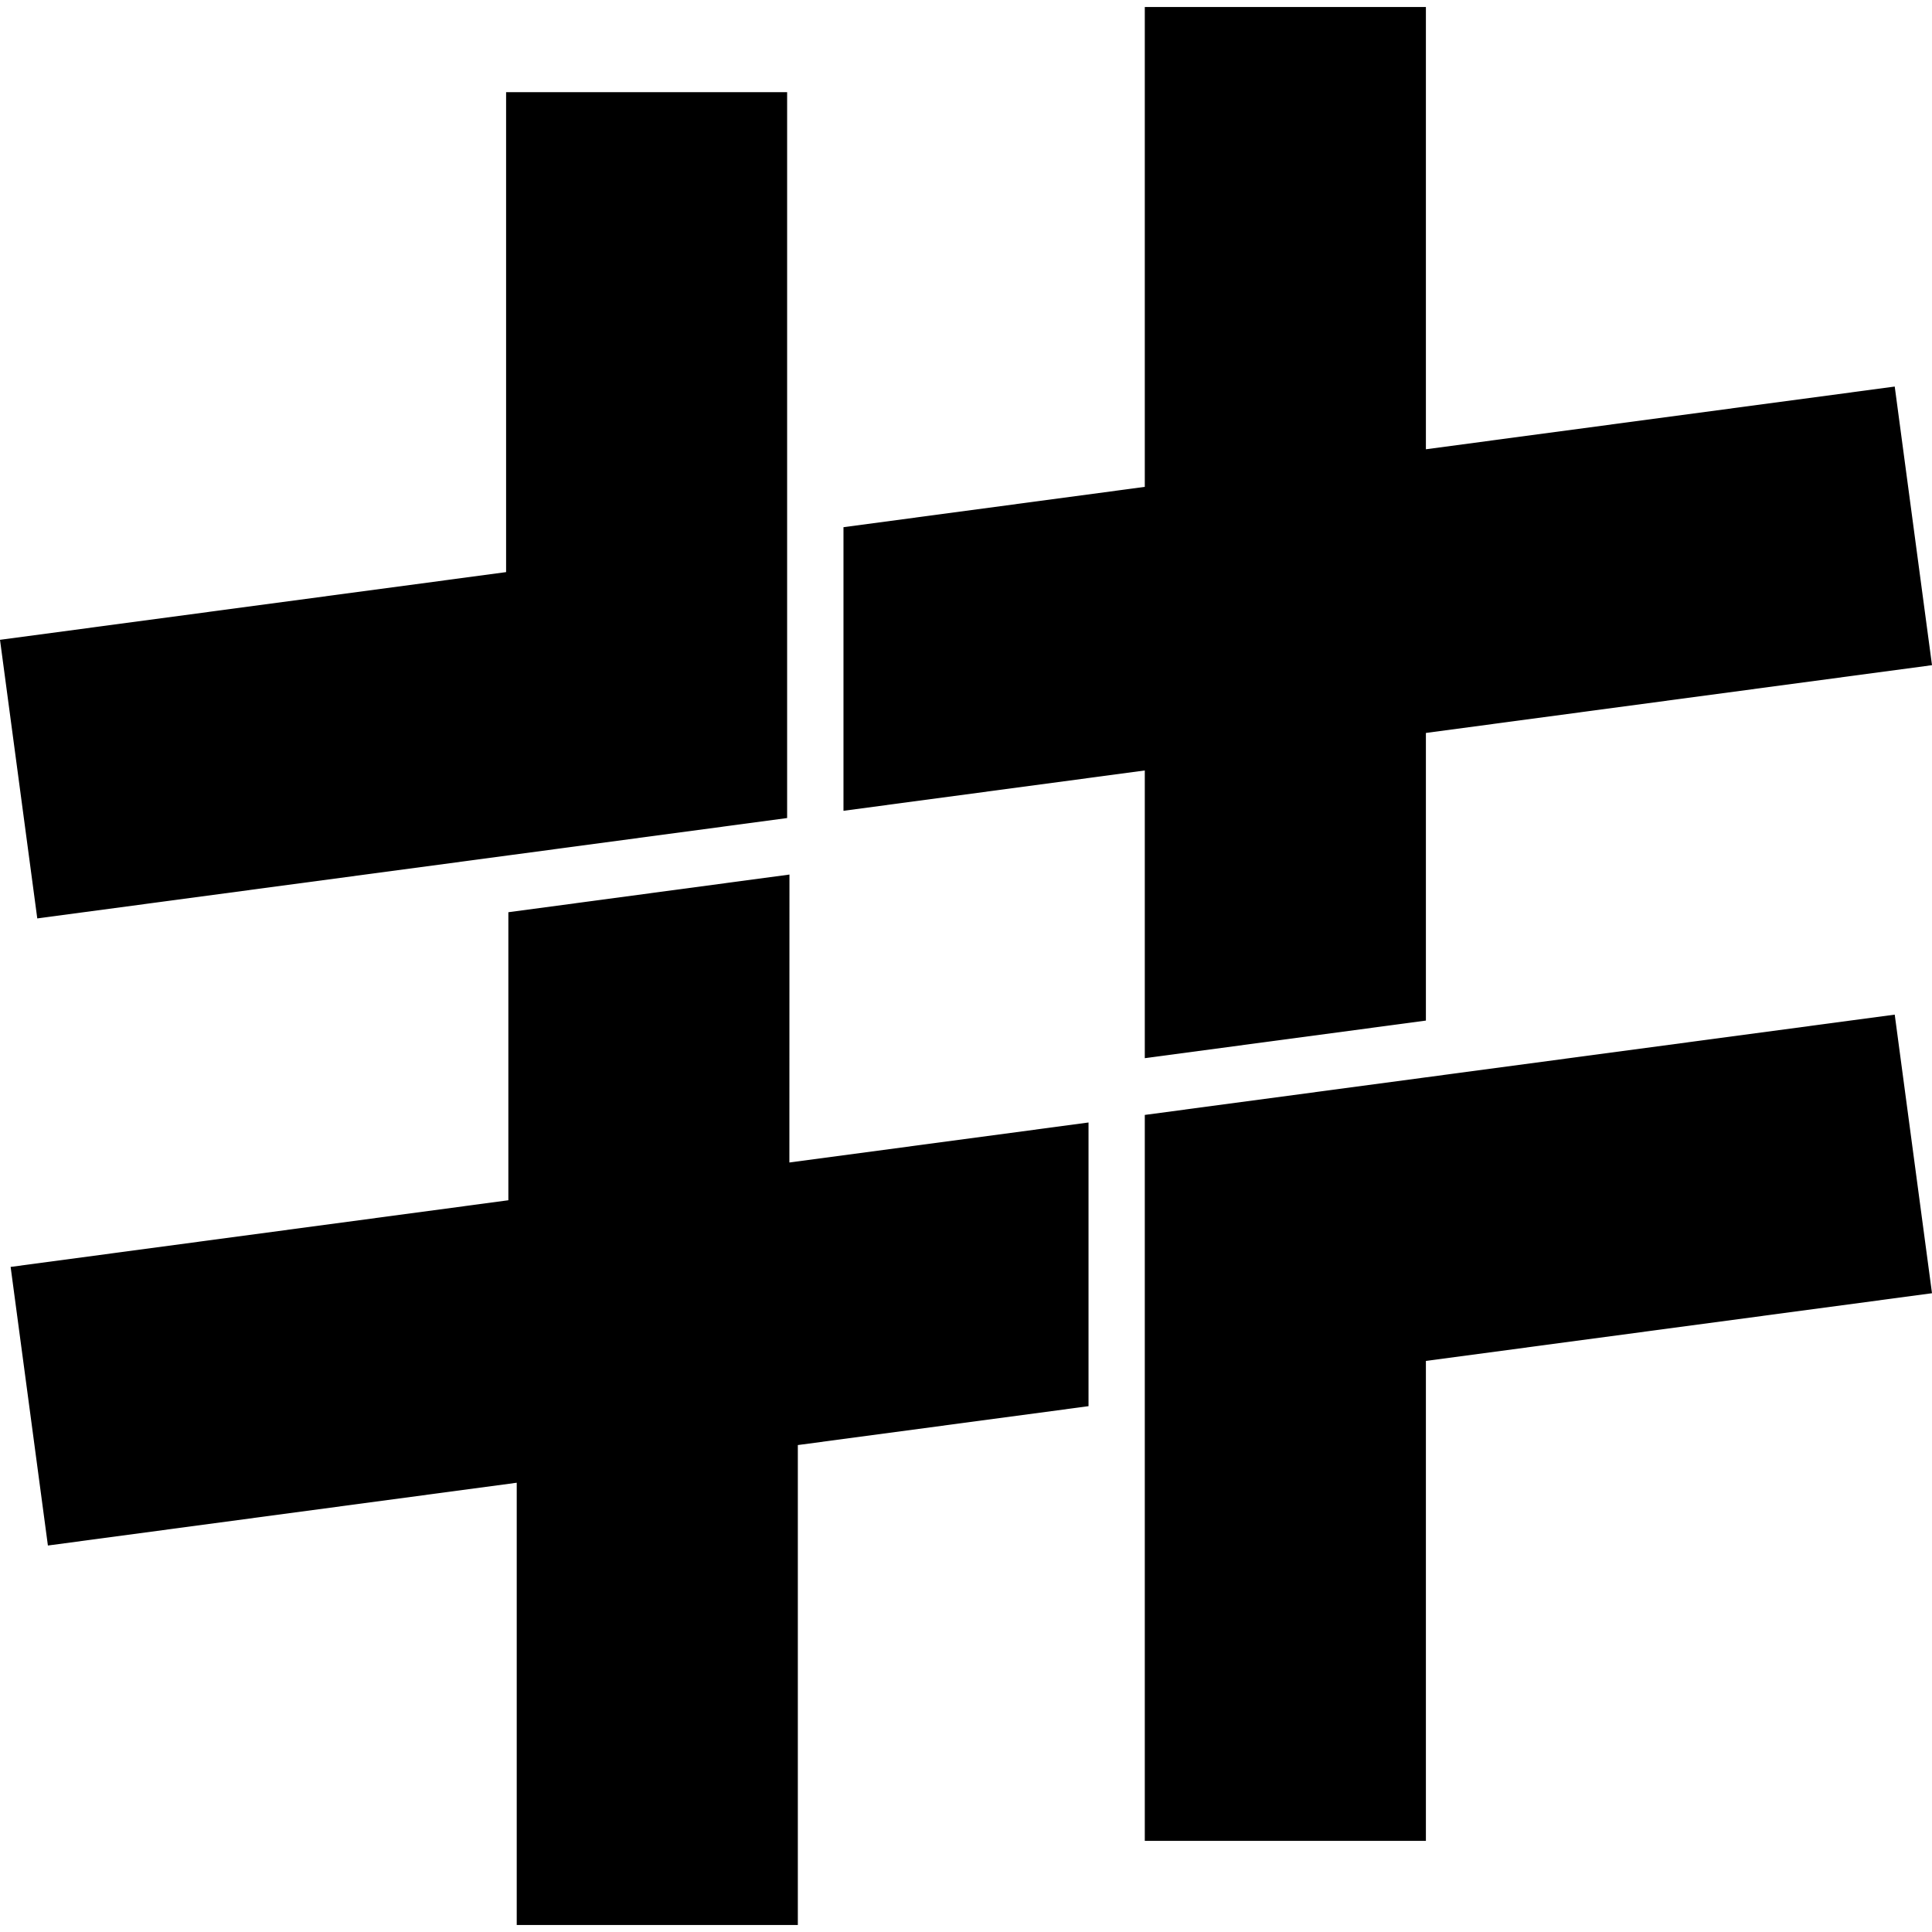
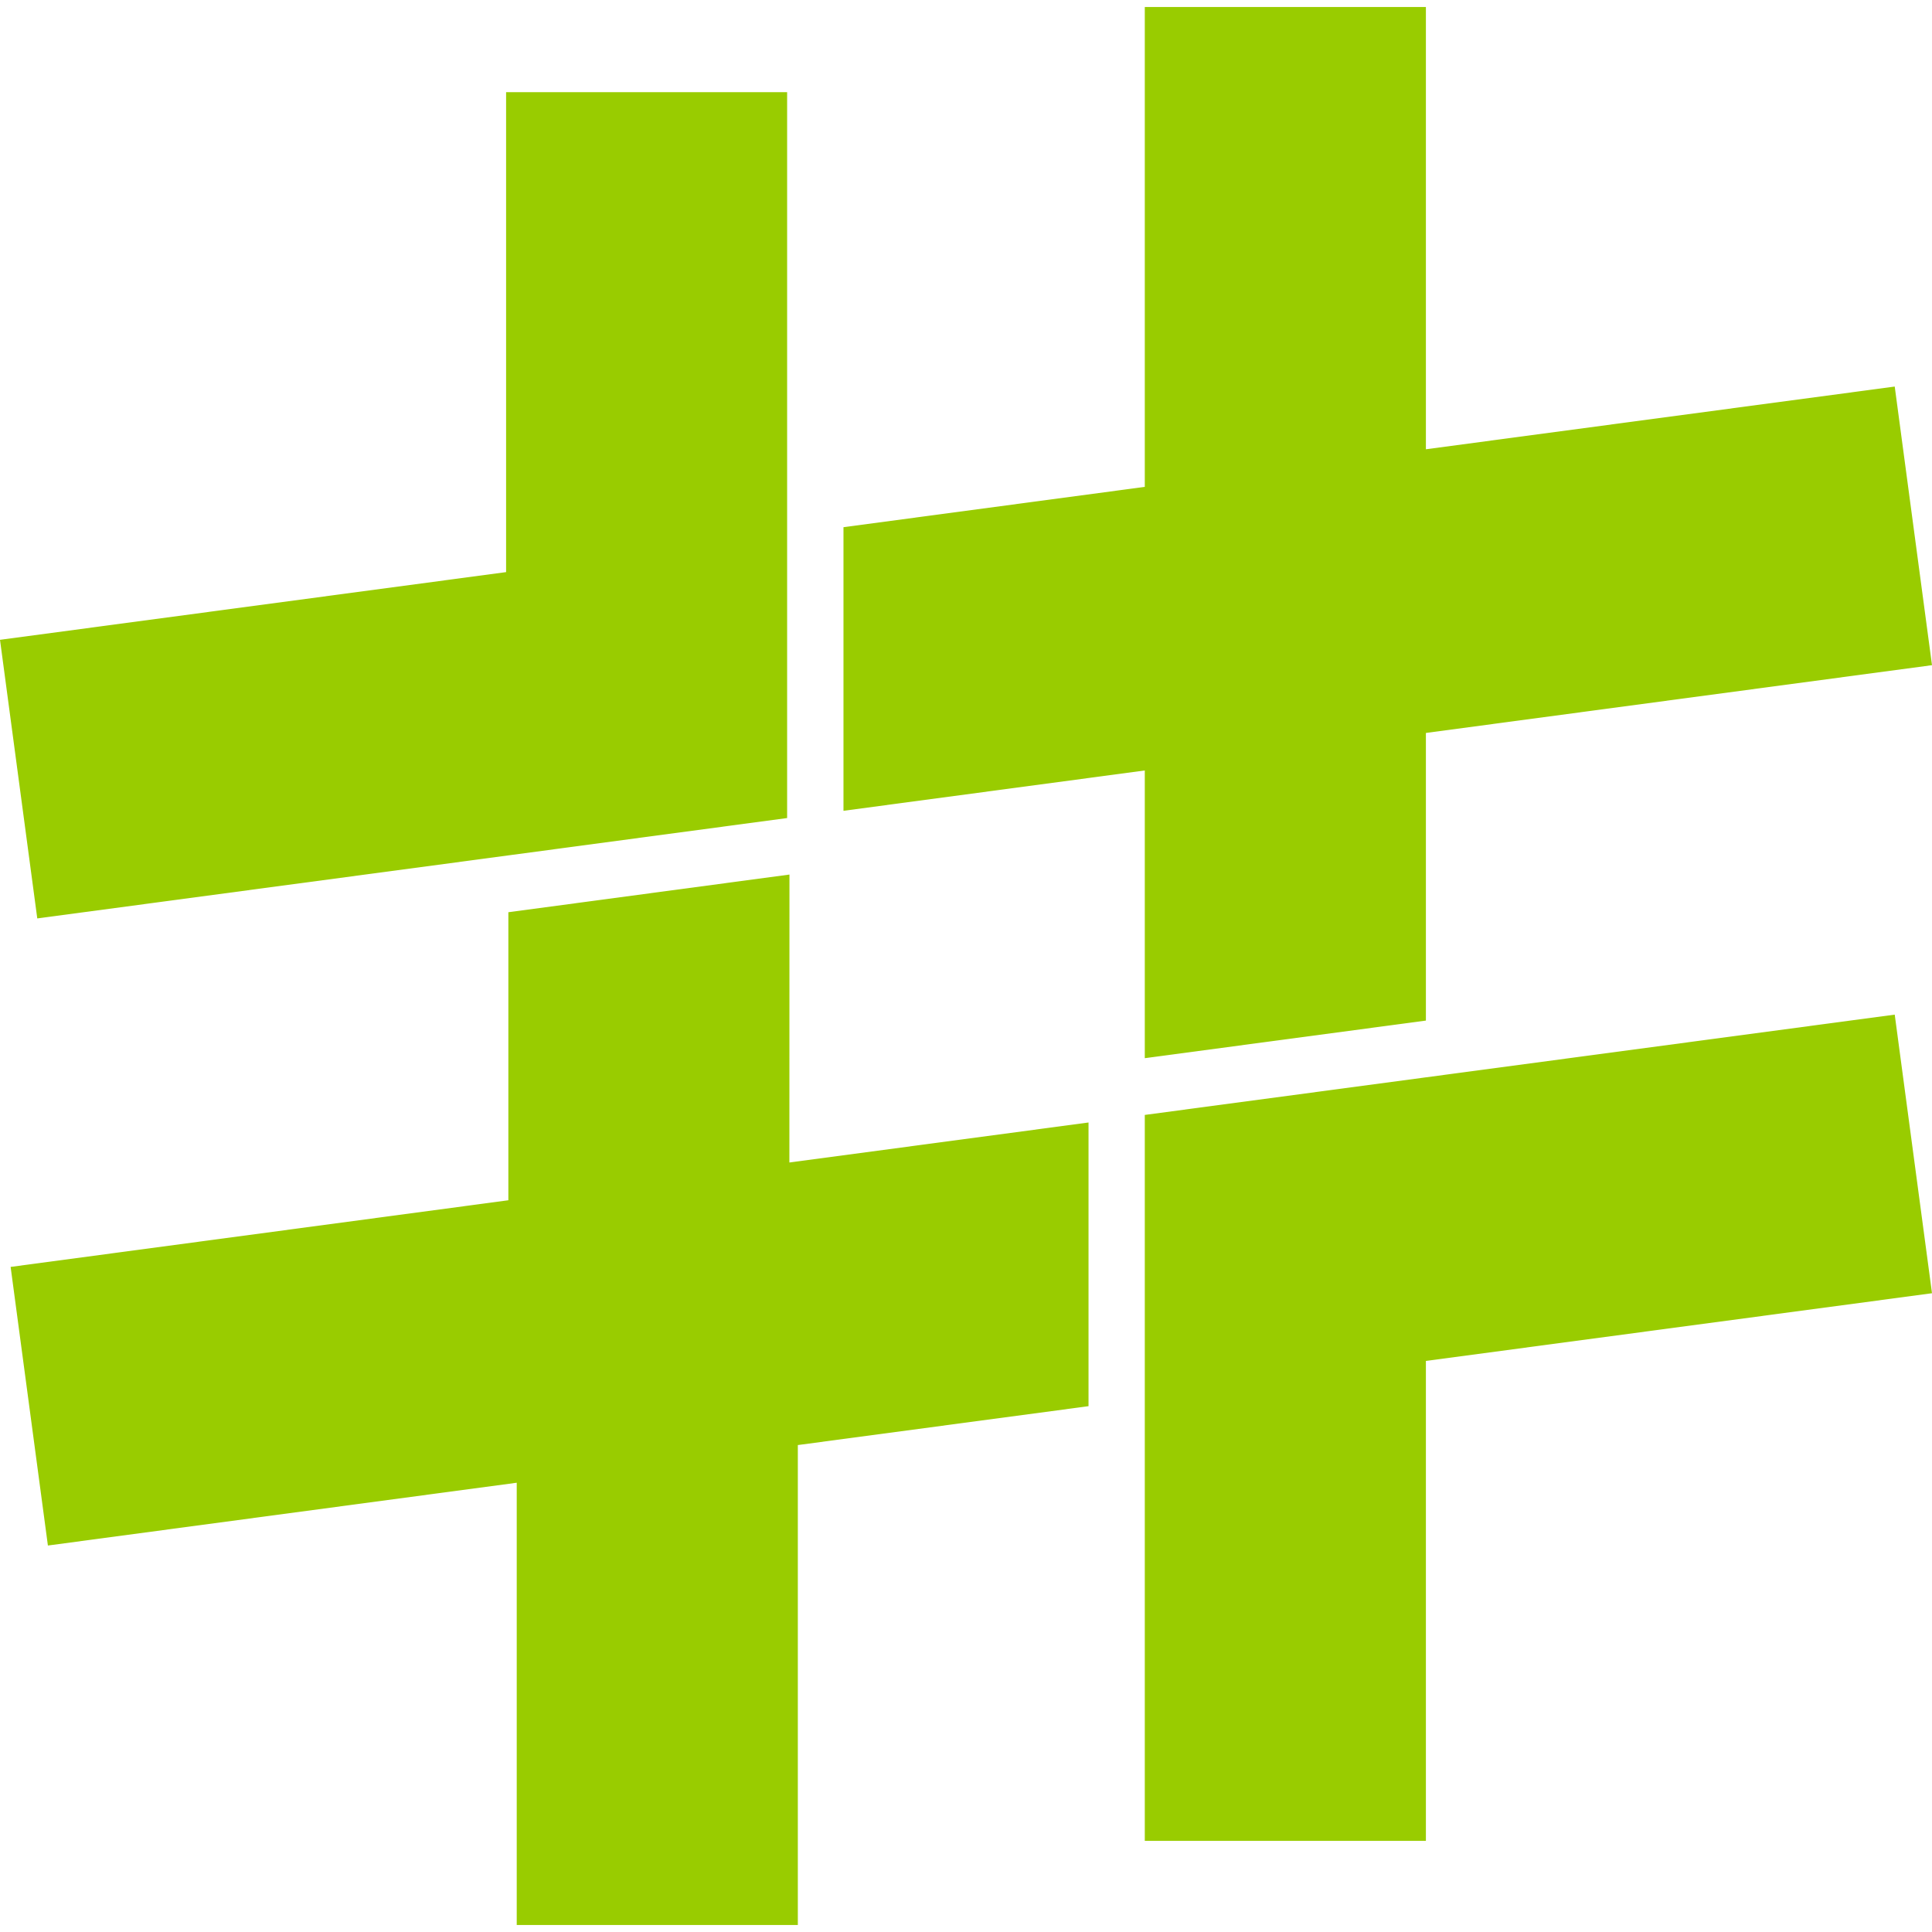
<svg xmlns="http://www.w3.org/2000/svg" role="img" viewBox="0 0 24 24">
-   <path d="M14.221.087v5.961l-3.743.501v3.523l3.743-.501v3.574l3.492-.467V9.105L24 8.263l-.463-3.461-5.824.779V.087zM6.287 1.145v5.962L0 7.948l.463 3.461 5.851-.783 3.464-.464V1.145zm3.52 9.719l-3.492.468v3.578l-6.183.828.463 3.461 5.824-.78v5.494h3.492v-5.962l3.611-.483V13.944l-3.716.497zm13.73 1.74l-5.824.779-3.492.467v9.018h3.492v-5.962L24 16.065Z" />
+   <path fill="#99CC00" d="M14.221.087v5.961l-3.743.501v3.523l3.743-.501v3.574l3.492-.467V9.105L24 8.263l-.463-3.461-5.824.779V.087zM6.287 1.145v5.962L0 7.948l.463 3.461 5.851-.783 3.464-.464V1.145zm3.52 9.719l-3.492.468v3.578l-6.183.828.463 3.461 5.824-.78v5.494h3.492v-5.962l3.611-.483V13.944l-3.716.497zm13.73 1.74l-5.824.779-3.492.467v9.018h3.492v-5.962L24 16.065Z" />
</svg>
